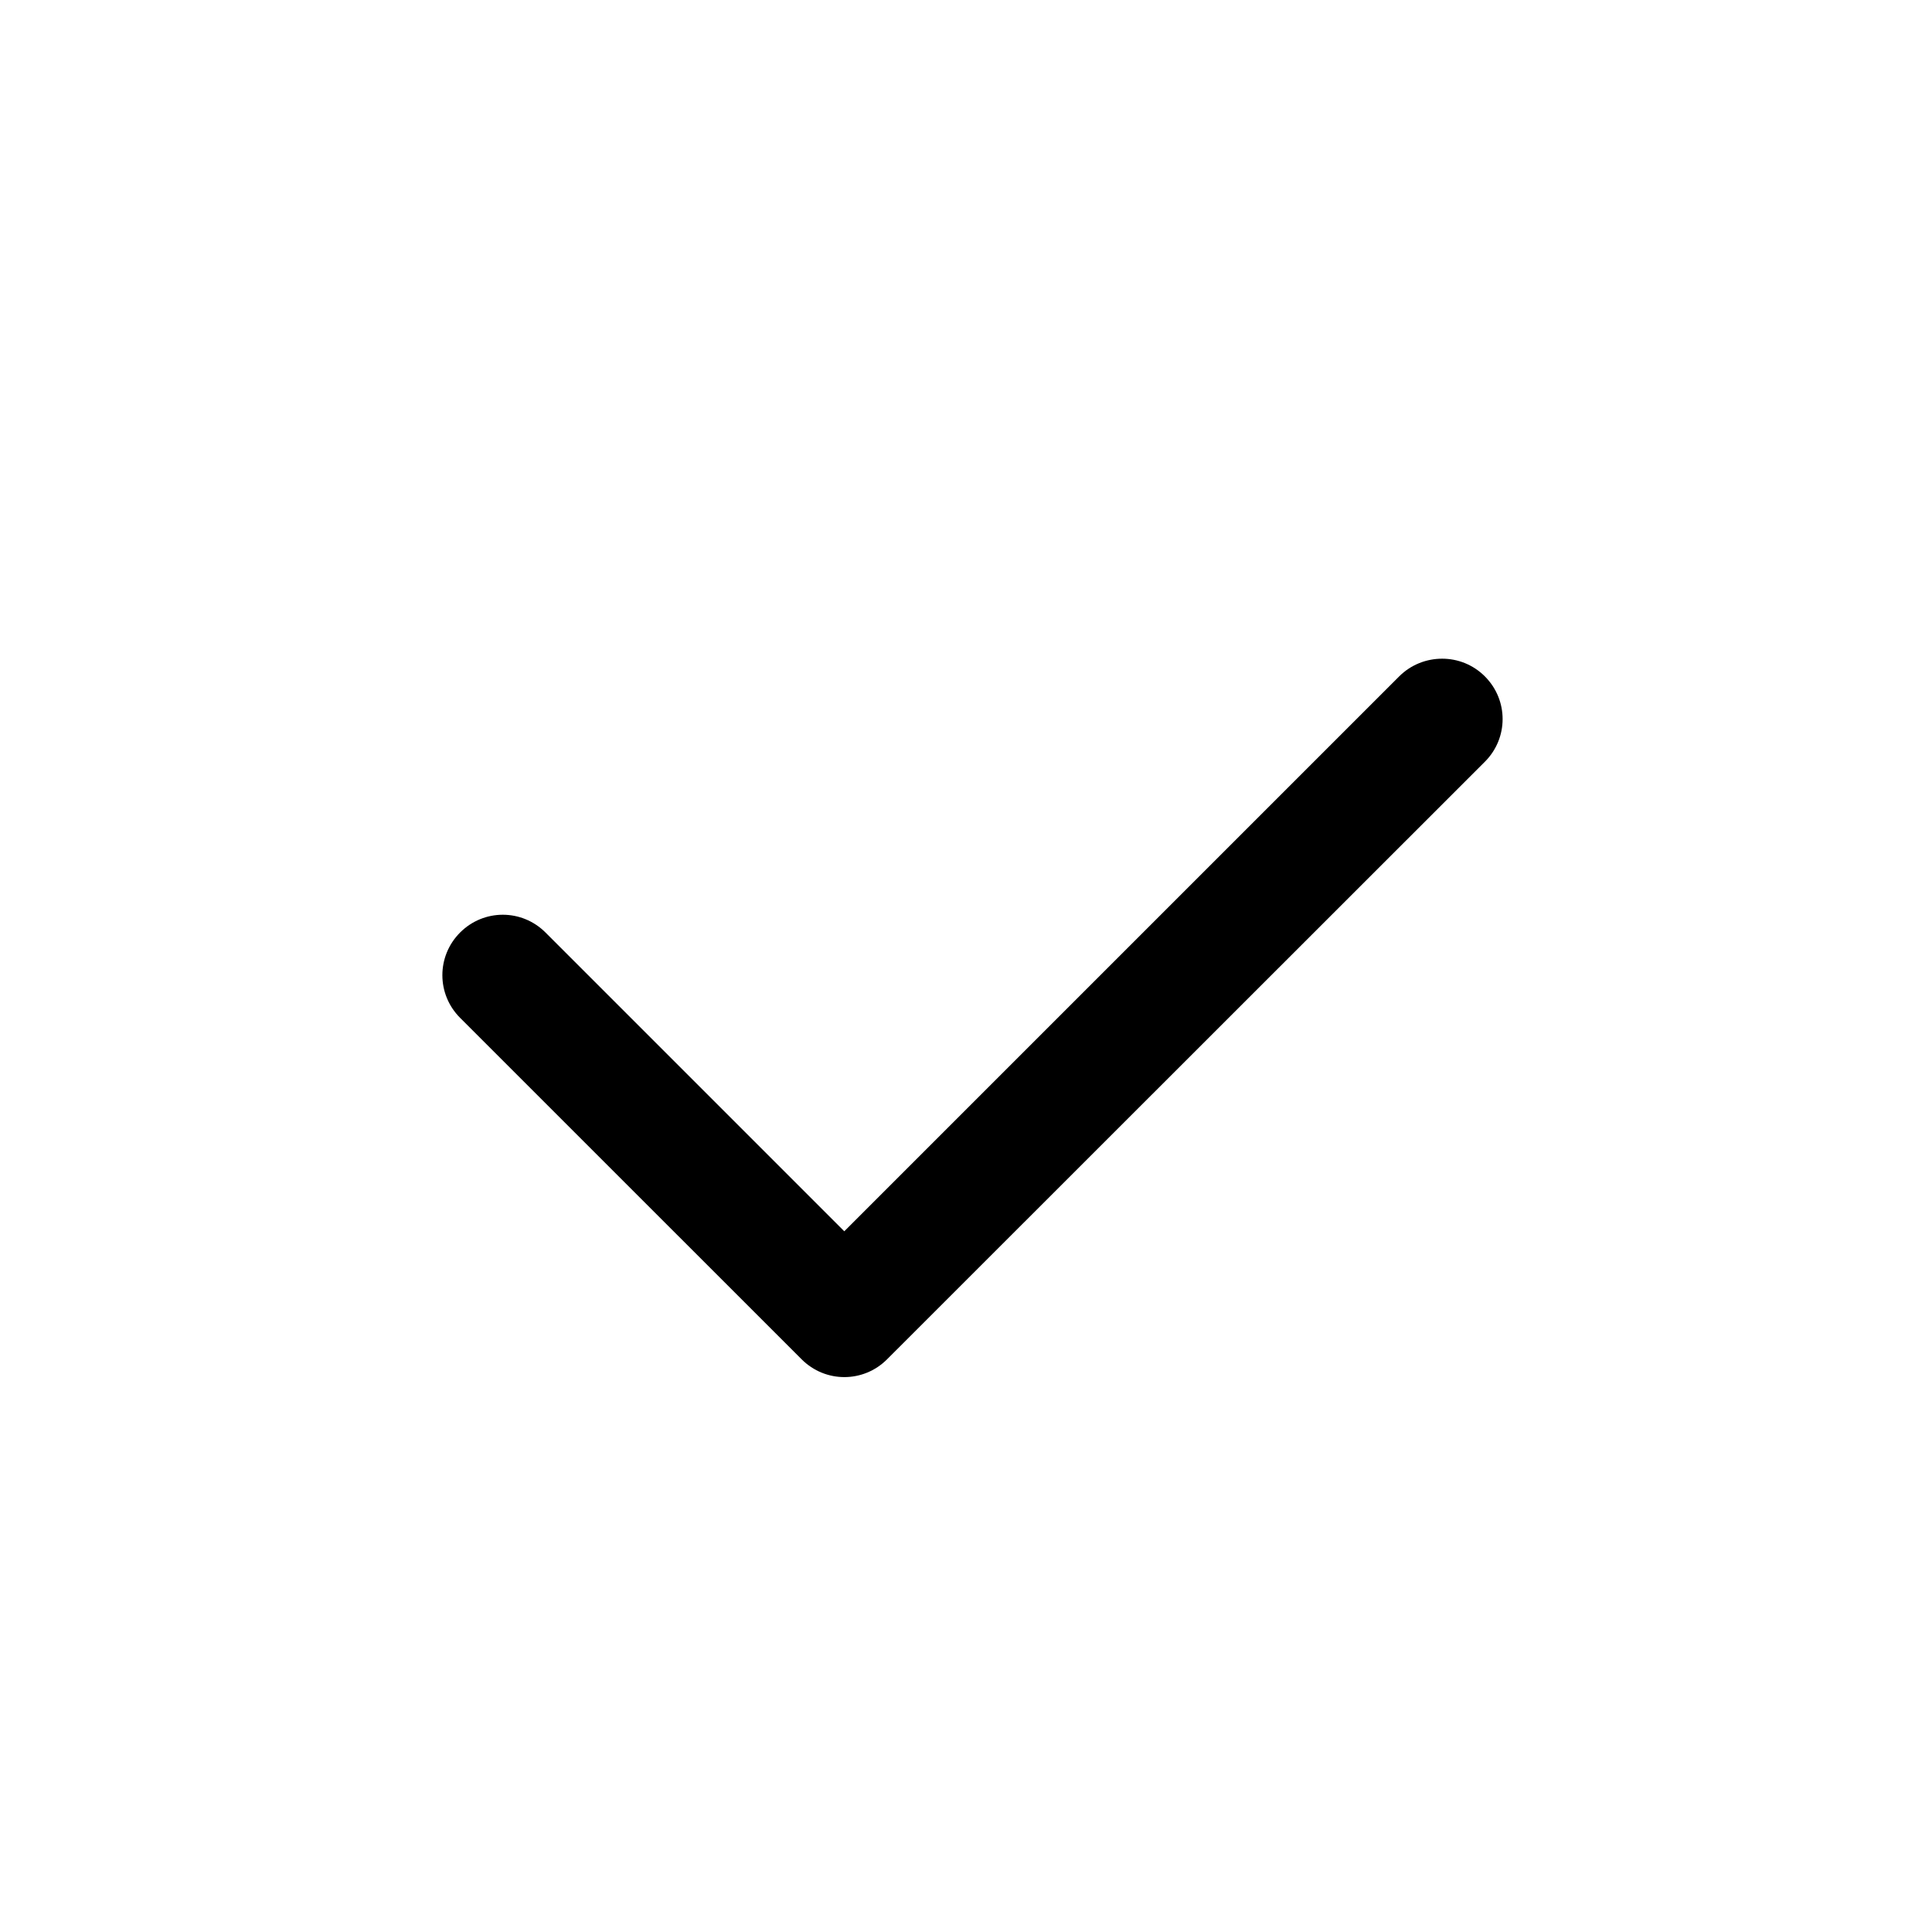
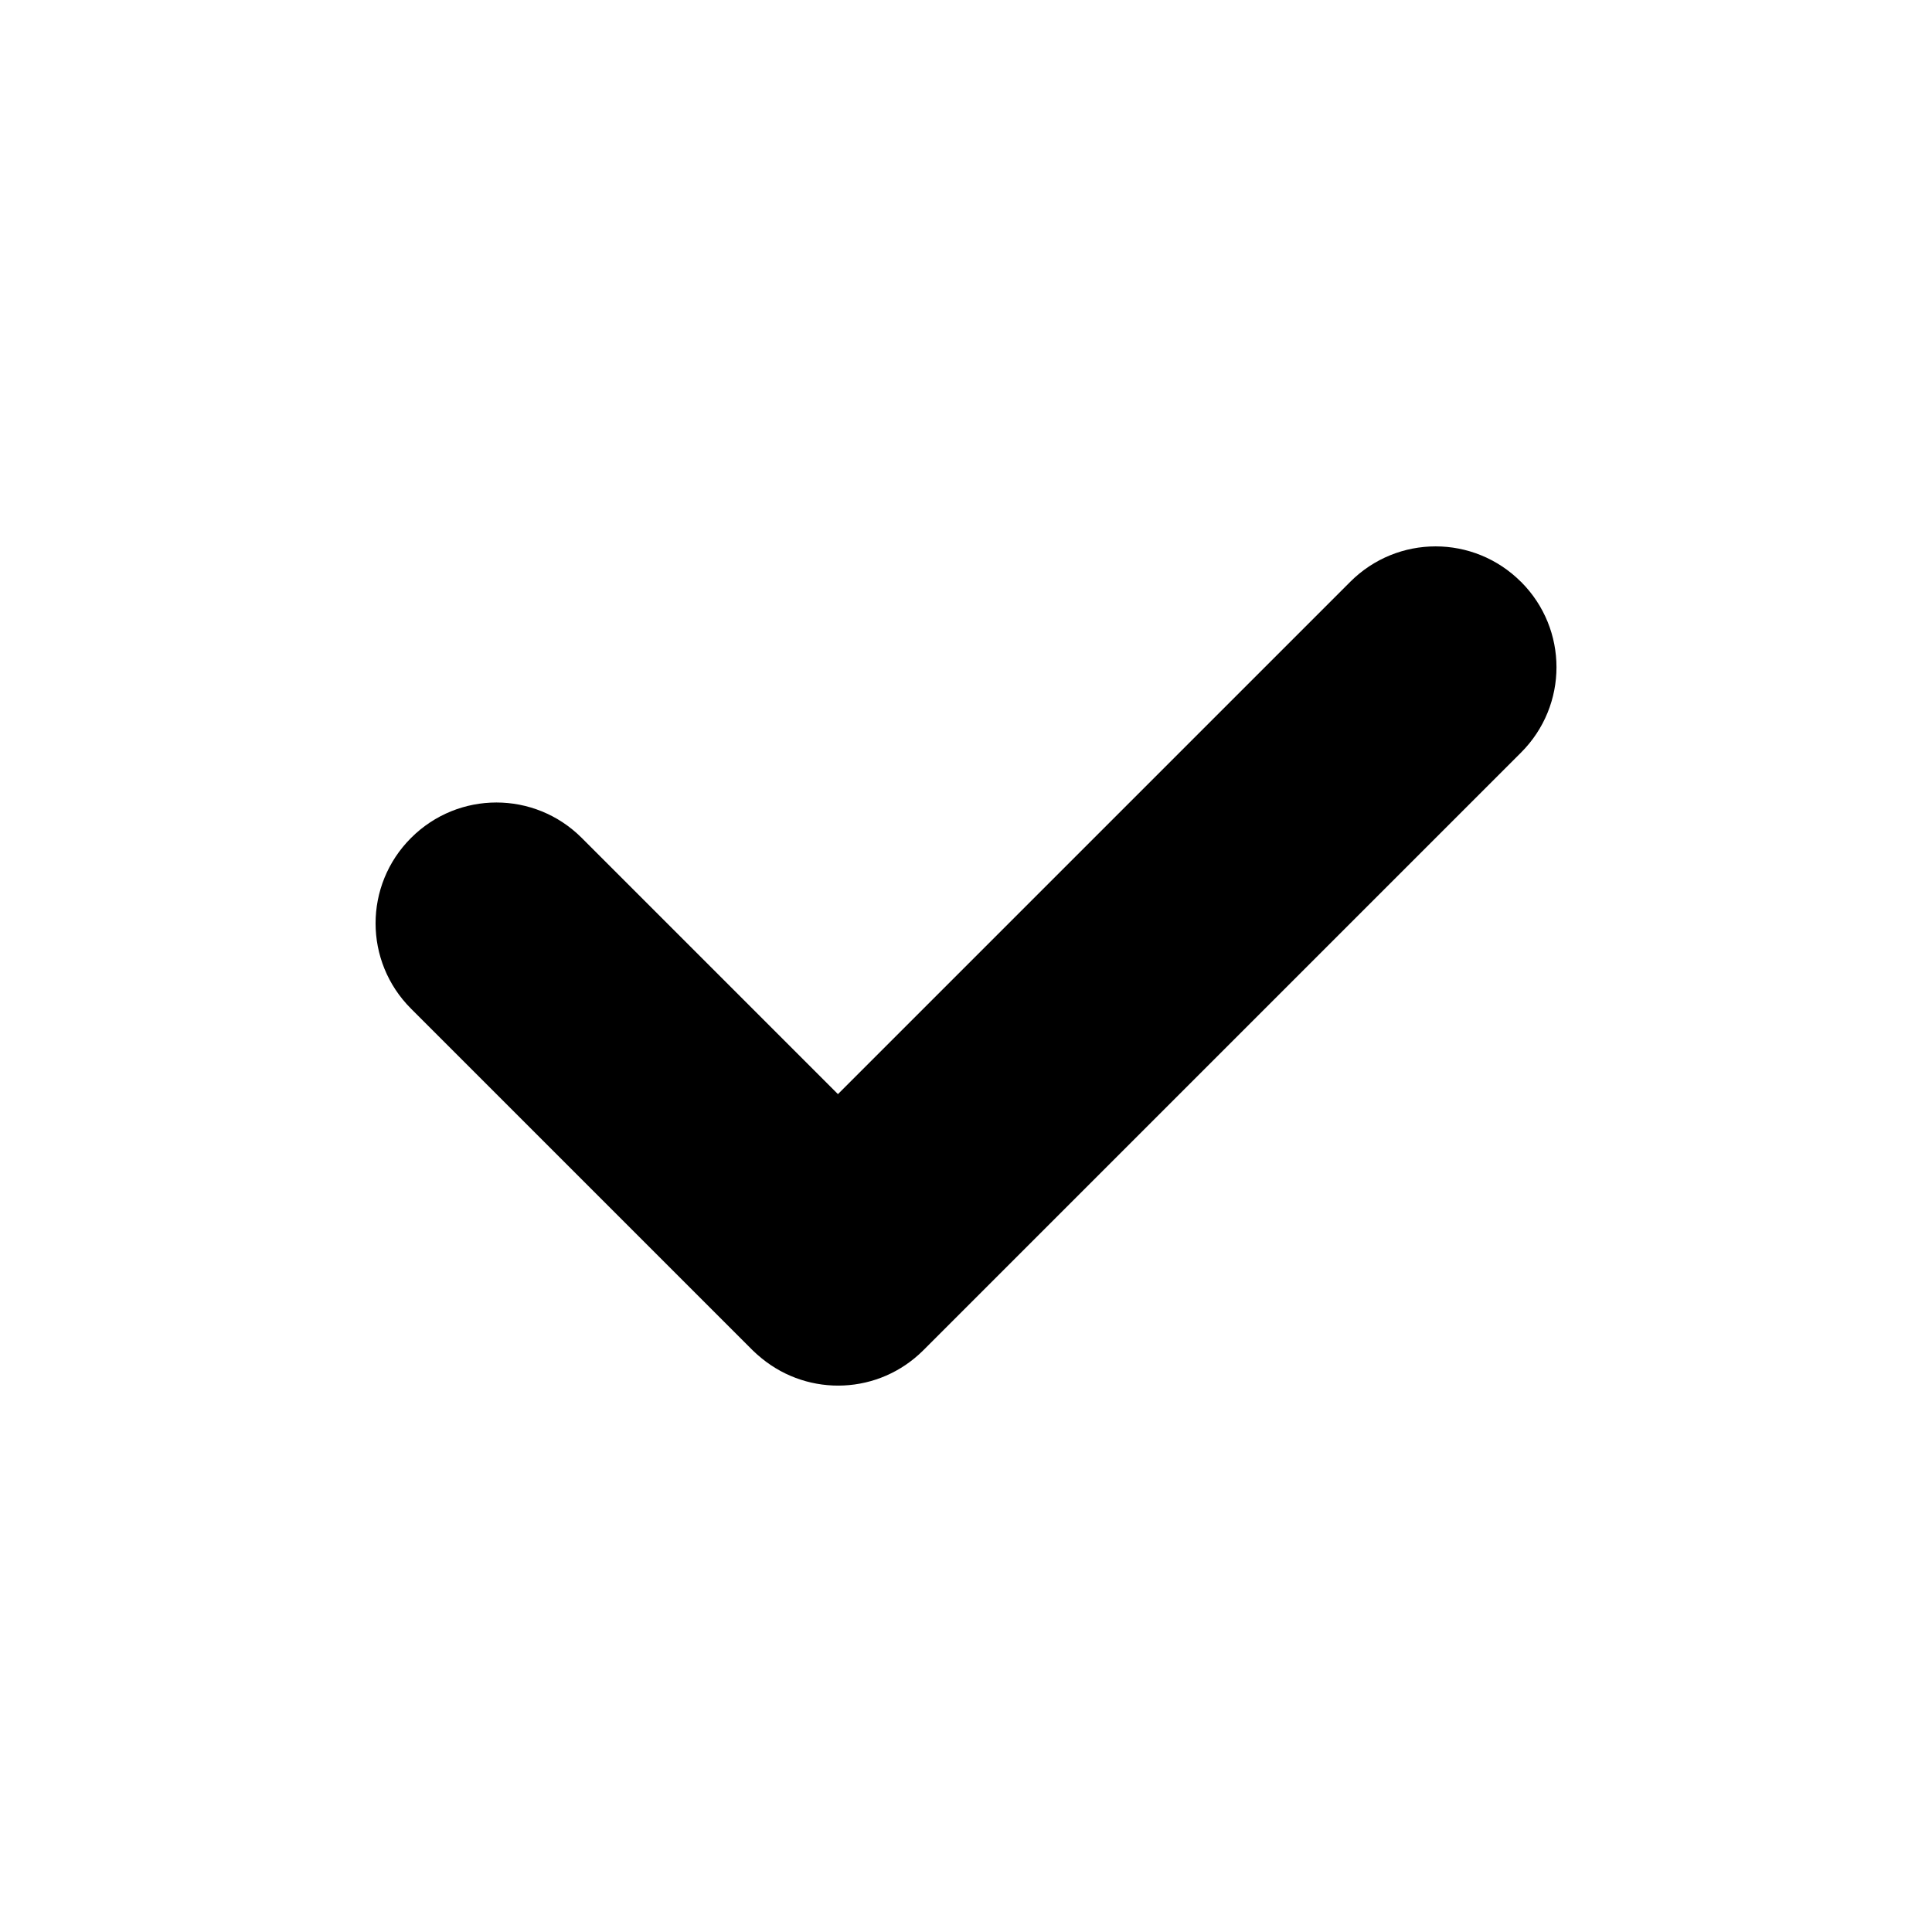
<svg xmlns="http://www.w3.org/2000/svg" width="32" height="32" version="1.1" viewBox="0 0 32 32" id="svg4">
  <defs id="defs8" />
-   <path id="path2" d="m 23.887,10.91 c 0.256,0 0.511,0.097 0.707,0.293 0.392,0.392 0.392,1.022 0,1.414 l -9.902,9.898 c -0.392,0.392 -1.022,0.392 -1.414,0 L 7.621,16.859 c -0.392,-0.392 -0.392,-1.022 0,-1.414 0.392,-0.392 1.022,-0.392 1.414,0 l 4.949,4.949 9.191,-9.191 c 0.196,-0.196 0.455,-0.293 0.711,-0.293 z" style="stroke-width:2" />
+   <path id="rect340" d="m 25.192,9.637 c -0.783,-0.783 -2.045,-0.783 -2.828,-10e-7 L 13.879,18.122 9.636,13.879 c -0.783,-0.783 -2.045,-0.783 -2.828,10e-7 -0.783,0.783 -0.783,2.045 1e-6,2.828 l 5.657,5.657 c 0.049,0.049 0.1,0.092 0.152,0.135 0.787,0.643 1.942,0.599 2.677,-0.135 l 9.899,-9.899 c 0.783,-0.783 0.783,-2.045 0,-2.828 z" style="stroke-width:2" />
</svg>
